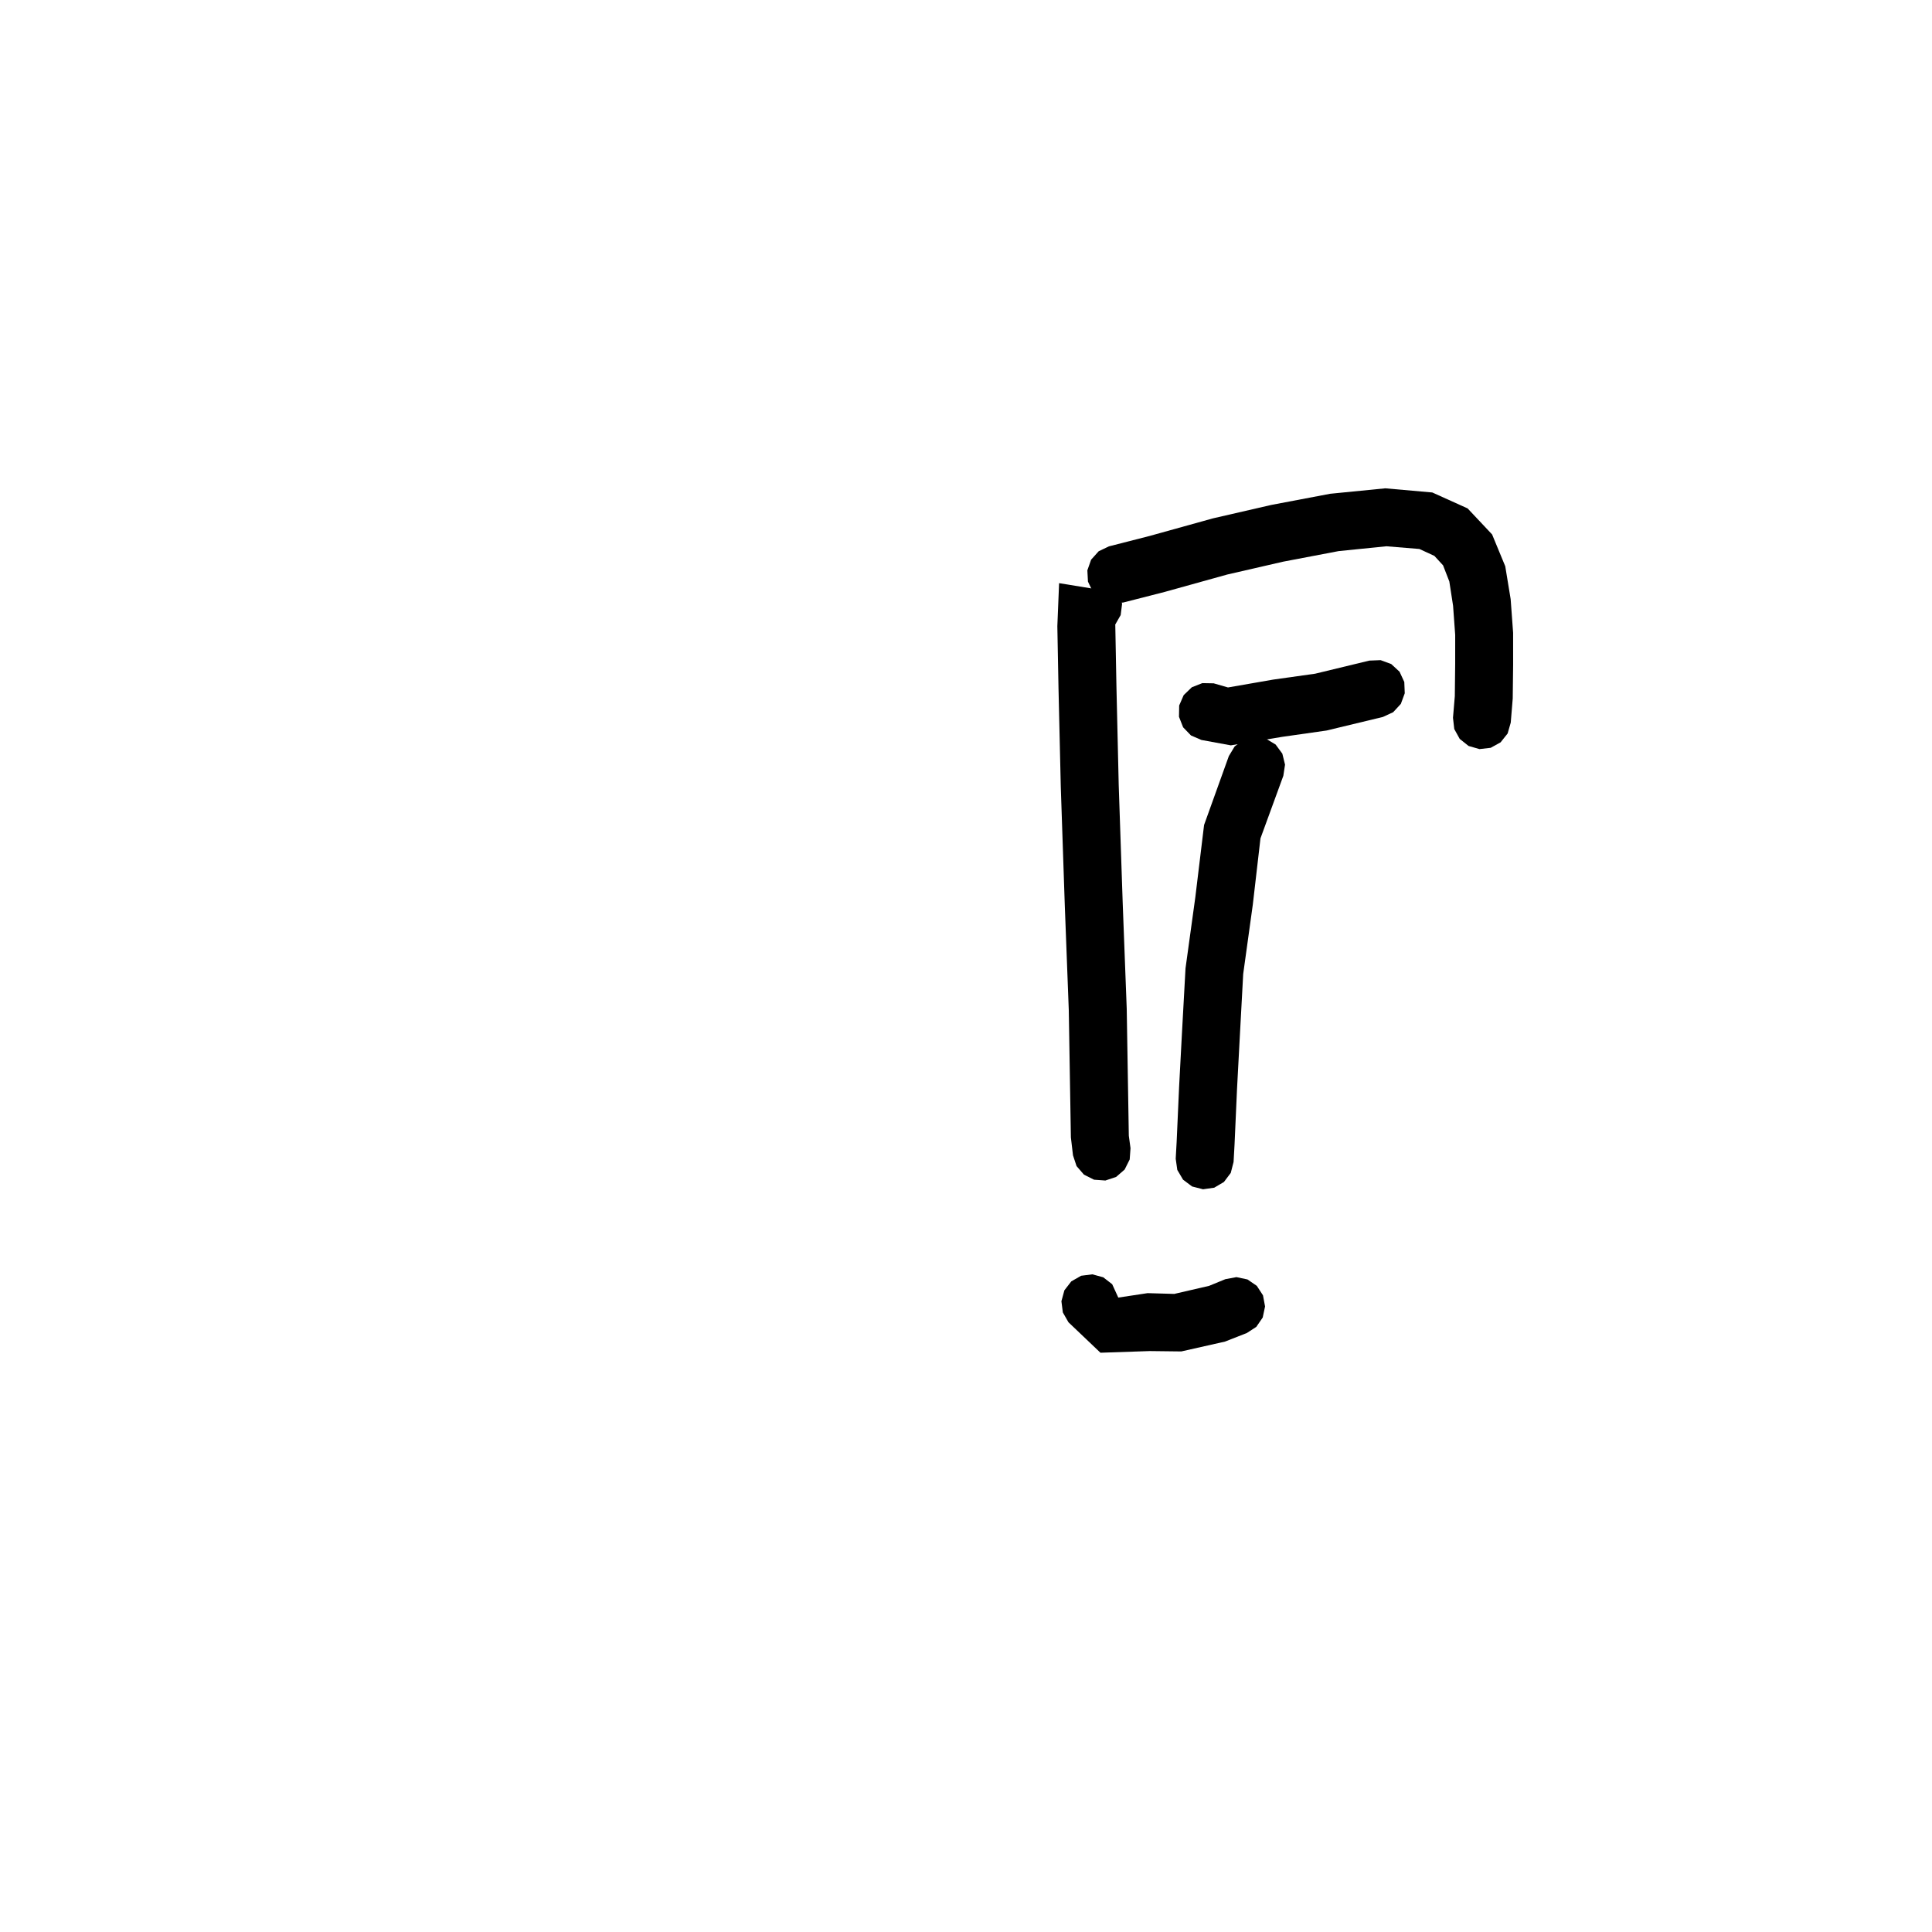
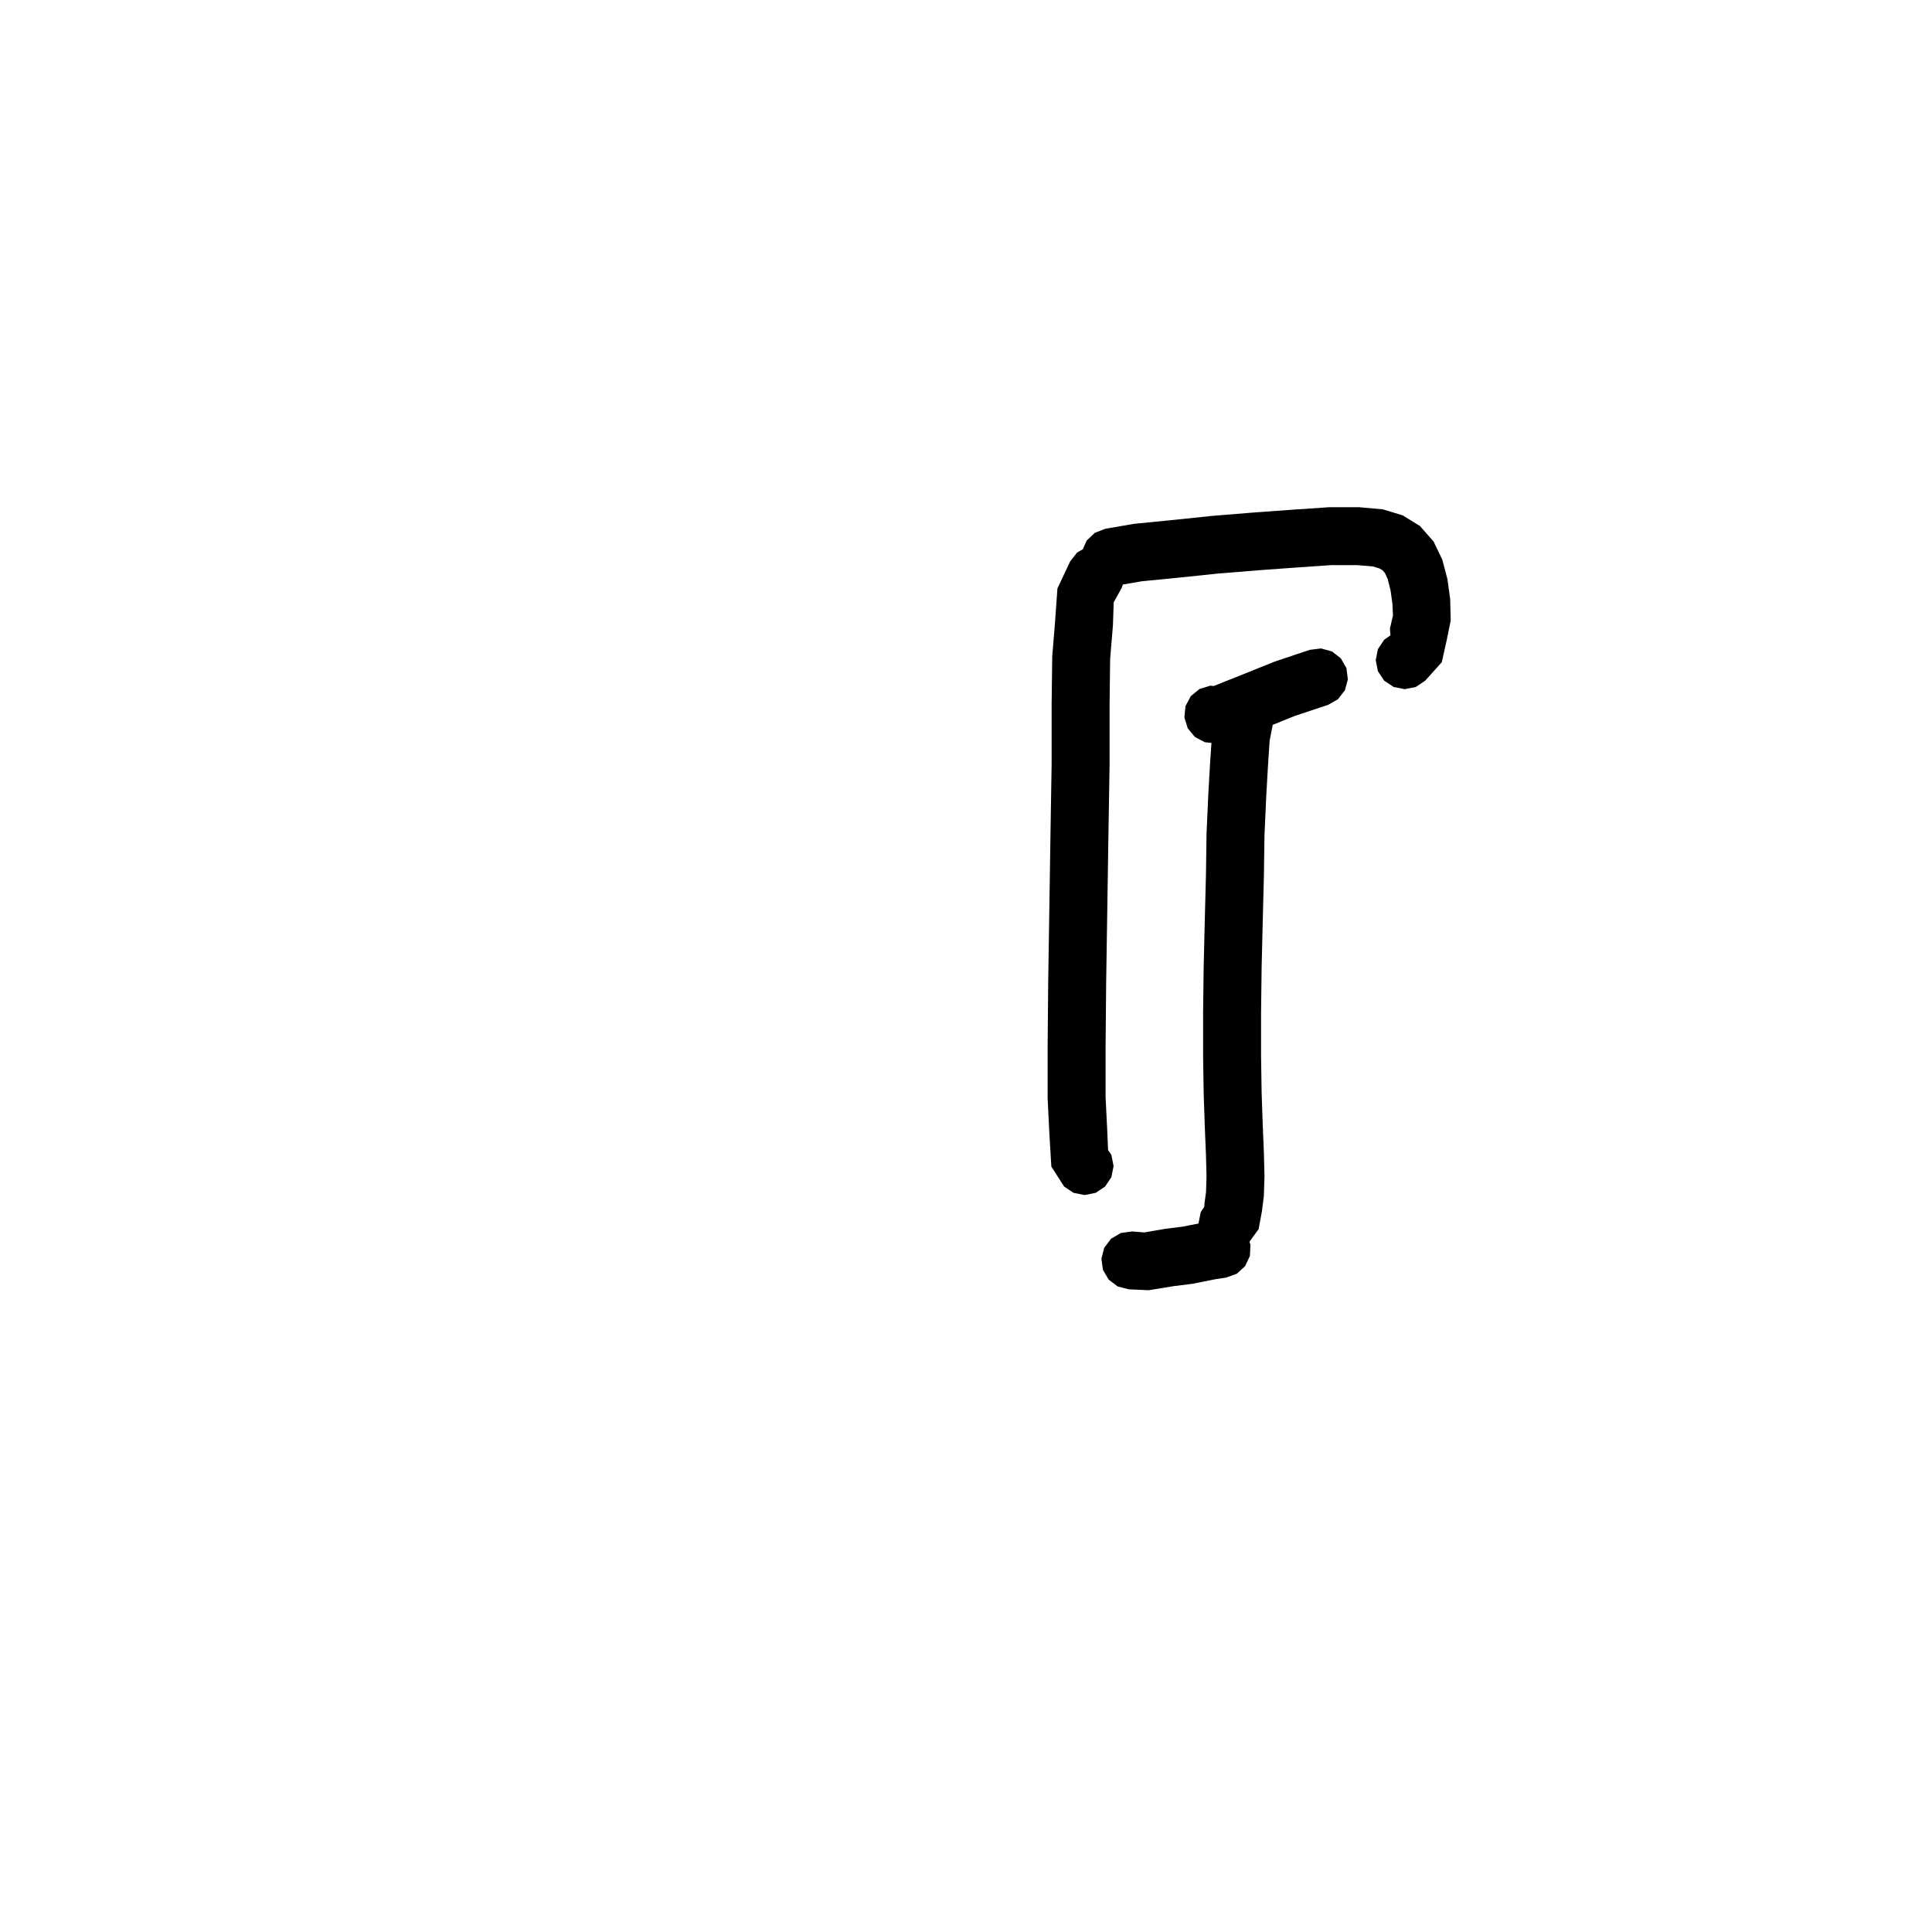
<svg xmlns="http://www.w3.org/2000/svg" viewBox="0 0 300 300" width="300" height="300">
-   <path d="M 173.773 92.07 L 164.456 90.552 L 164.184 97.235 L 164.362 106.783 L 164.718 122.172 L 165.34 140.575 L 165.96 156.864 L 166.286 176.606 L 166.615 179.404 L 167.168 181.071 L 168.317 182.398 L 169.887 183.185 L 171.638 183.311 L 173.304 182.758 L 174.632 181.609 L 175.419 180.039 L 175.545 178.288 L 175.282 176.353 L 174.957 156.627 L 174.334 140.253 L 173.714 121.911 L 173.36 106.59 L 173.183 97.144 L 172.97 93.471 L 165.724 96.095 L 166.8 97.482 L 168.326 98.352 L 170.068 98.572 L 171.761 98.108 L 173.148 97.031 L 174.018 95.506 L 174.237 93.764 Z" fill="black" fill-rule="nonzero" />
-   <path d="M 174.414 93.561 L 180.83 91.919 L 190.565 89.212 L 199.253 87.215 L 207.86 85.576 L 215.277 84.825 L 220.405 85.245 L 222.733 86.322 L 224.077 87.784 L 225.051 90.292 L 225.633 94.061 L 225.962 98.599 L 225.959 103.109 L 225.903 108.1 L 225.619 111.461 L 225.817 113.205 L 226.668 114.741 L 228.042 115.834 L 229.73 116.319 L 231.474 116.12 L 233.01 115.27 L 234.104 113.896 L 234.588 112.208 L 234.896 108.468 L 234.958 103.163 L 234.956 98.265 L 234.574 93.039 L 233.736 87.932 L 231.692 82.986 L 227.888 78.944 L 222.406 76.471 L 215.108 75.826 L 206.548 76.672 L 197.404 78.407 L 188.34 80.492 L 178.49 83.229 L 172.184 84.842 L 170.6 85.6 L 169.428 86.907 L 168.844 88.563 L 168.939 90.316 L 169.698 91.9 L 171.005 93.073 L 172.661 93.656 Z" fill="black" fill-rule="nonzero" />
-   <path d="M 186.544 114.9 L 191.122 115.737 L 199.112 114.416 L 205.976 113.438 L 214.739 111.327 L 216.333 110.59 L 217.523 109.299 L 218.129 107.651 L 218.058 105.897 L 217.321 104.303 L 216.03 103.113 L 214.382 102.507 L 212.628 102.578 L 204.231 104.609 L 197.722 105.524 L 190.683 106.748 L 188.456 106.106 L 186.7 106.075 L 185.067 106.718 L 183.803 107.937 L 183.103 109.547 L 183.072 111.303 L 183.715 112.936 L 184.934 114.2 Z" fill="black" fill-rule="nonzero" />
-   <path d="M 190.814 117.402 L 186.968 128.103 L 185.611 139.308 L 184.087 150.357 L 183.539 160.32 L 183.094 168.686 L 182.709 177.302 L 182.563 179.928 L 182.81 181.666 L 183.703 183.178 L 185.106 184.233 L 186.807 184.671 L 188.545 184.424 L 190.057 183.531 L 191.112 182.128 L 191.549 180.427 L 191.699 177.727 L 192.083 169.125 L 192.526 160.804 L 193.043 151.241 L 194.537 140.455 L 195.725 130.181 L 199.275 120.468 L 199.54 118.732 L 199.12 117.027 L 198.08 115.613 L 196.577 114.704 L 194.842 114.439 L 193.137 114.859 L 191.722 115.9 Z" fill="black" fill-rule="nonzero" />
-   <path d="M 165.909 205.32 L 170.878 210.051 L 178.521 209.793 L 183.432 209.851 L 190.21 208.323 L 193.609 206.989 L 195.081 206.031 L 196.074 204.583 L 196.438 202.866 L 196.116 201.139 L 195.158 199.668 L 193.711 198.674 L 191.993 198.311 L 190.267 198.633 L 187.749 199.666 L 182.337 200.918 L 178.195 200.799 L 173.649 201.488 L 172.7 199.414 L 171.312 198.339 L 169.618 197.878 L 167.876 198.1 L 166.352 198.971 L 165.277 200.36 L 164.816 202.054 L 165.037 203.795 Z" fill="black" fill-rule="nonzero" />
+   <path d="M 166.167 87.189 L 164.196 91.376 L 163.839 96.431 L 163.389 101.971 L 163.296 109.414 L 163.296 118.629 L 163.119 129.426 L 162.941 141.055 L 162.764 152.518 L 162.675 162.492 L 162.675 170.504 L 162.947 176.056 L 163.254 181.15 L 165.235 184.247 L 166.695 185.223 L 168.417 185.565 L 170.139 185.223 L 171.599 184.247 L 172.575 182.787 L 172.917 181.065 L 172.575 179.343 L 171.599 177.883 L 172.101 179.501 L 171.935 175.6 L 171.674 170.324 L 171.674 162.537 L 171.763 152.63 L 171.94 141.193 L 172.118 129.568 L 172.296 118.708 L 172.296 109.462 L 172.381 102.348 L 172.817 97.06 L 172.934 93.535 L 174.217 91.214 L 174.681 89.52 L 174.461 87.778 L 173.592 86.253 L 172.205 85.176 L 170.511 84.713 L 168.769 84.932 L 167.244 85.802 Z" fill="black" fill-rule="nonzero" />
+   <path d="M 173.176 90.973 L 177.278 90.262 L 183.161 89.684 L 189.067 89.067 L 195.567 88.54 L 201.662 88.098 L 206.751 87.751 L 210.681 87.751 L 213.185 87.955 L 214.182 88.262 L 214.687 88.558 L 215.056 88.987 L 215.477 89.905 L 215.925 91.666 L 216.212 93.759 L 216.301 95.554 L 215.827 97.613 L 215.907 98.658 L 214.939 99.333 L 213.964 100.793 L 213.621 102.515 L 213.964 104.237 L 214.939 105.697 L 216.399 106.672 L 218.121 107.015 L 219.843 106.672 L 221.303 105.697 L 223.886 102.821 L 224.676 99.251 L 225.267 96.34 L 225.179 92.986 L 224.756 89.931 L 223.961 86.9 L 222.607 84.09 L 220.491 81.679 L 217.8 80.022 L 214.714 79.086 L 211.006 78.757 L 206.415 78.758 L 201.031 79.121 L 194.877 79.567 L 188.241 80.105 L 182.253 80.73 L 176.124 81.336 L 171.647 82.104 L 170.008 82.734 L 168.735 83.943 L 168.022 85.548 L 167.977 87.303 L 168.607 88.942 L 169.816 90.215 L 171.421 90.928 Z" fill="black" fill-rule="nonzero" />
+   <path d="M 188.835 115.424 L 191.272 115.074 L 196.538 112.995 L 201.029 111.178 L 206.231 109.447 L 207.756 108.577 L 208.833 107.19 L 209.296 105.497 L 209.077 103.754 L 208.207 102.229 L 206.82 101.153 L 205.127 100.689 L 203.385 100.908 L 197.935 102.727 L 193.196 104.638 L 188.461 106.524 L 187.94 106.469 L 186.26 106.981 L 184.905 108.097 L 184.079 109.647 L 183.91 111.395 L 184.422 113.074 L 185.538 114.43 L 187.088 115.255 Z" fill="black" fill-rule="nonzero" />
+   <path d="M 188.849 110.549 L 188.208 113.971 L 187.89 118.659 L 187.621 123.414 L 187.351 129.455 L 187.261 135.797 L 187.084 142.698 L 186.906 150.006 L 186.817 157.249 L 186.817 163.967 L 186.907 169.902 L 187.086 175.111 L 187.263 179.356 L 187.349 182.663 L 187.273 185.082 L 187.039 186.819 L 186.96 187.836 L 187.425 186.759 L 186.449 188.219 L 186.107 189.941 L 186.449 191.663 L 187.425 193.123 L 188.884 194.098 L 190.607 194.441 L 192.329 194.098 L 193.788 193.123 L 195.436 190.863 L 195.949 188.092 L 196.248 185.747 L 196.349 182.663 L 196.258 179.046 L 196.08 174.771 L 195.904 169.684 L 195.816 163.903 L 195.816 157.307 L 195.905 150.172 L 196.081 142.923 L 196.259 135.978 L 196.347 129.716 L 196.61 123.864 L 196.873 119.211 L 197.147 115.023 L 197.69 112.233 L 197.675 110.477 L 196.99 108.86 L 195.739 107.629 L 194.111 106.97 L 192.355 106.984 L 190.739 107.669 L 189.507 108.921 Z" fill="black" fill-rule="nonzero" />
+   <path d="M 175.254 200.202 L 178.363 200.346 L 182.216 199.717 L 185.13 199.351 L 188.607 198.657 L 190.403 198.383 L 192.053 197.782 L 193.348 196.596 L 194.09 195.005 L 194.167 193.251 L 193.566 191.601 L 192.38 190.306 L 190.789 189.564 L 189.035 189.487 L 186.984 189.805 L 183.657 190.472 L 180.891 190.815 L 177.703 191.37 L 175.782 191.218 L 174.043 191.459 L 172.528 192.347 L 171.469 193.747 L 171.026 195.446 L 171.266 197.185 L 172.154 198.7 L 173.555 199.759 Z" fill="black" fill-rule="nonzero" />
</svg>
